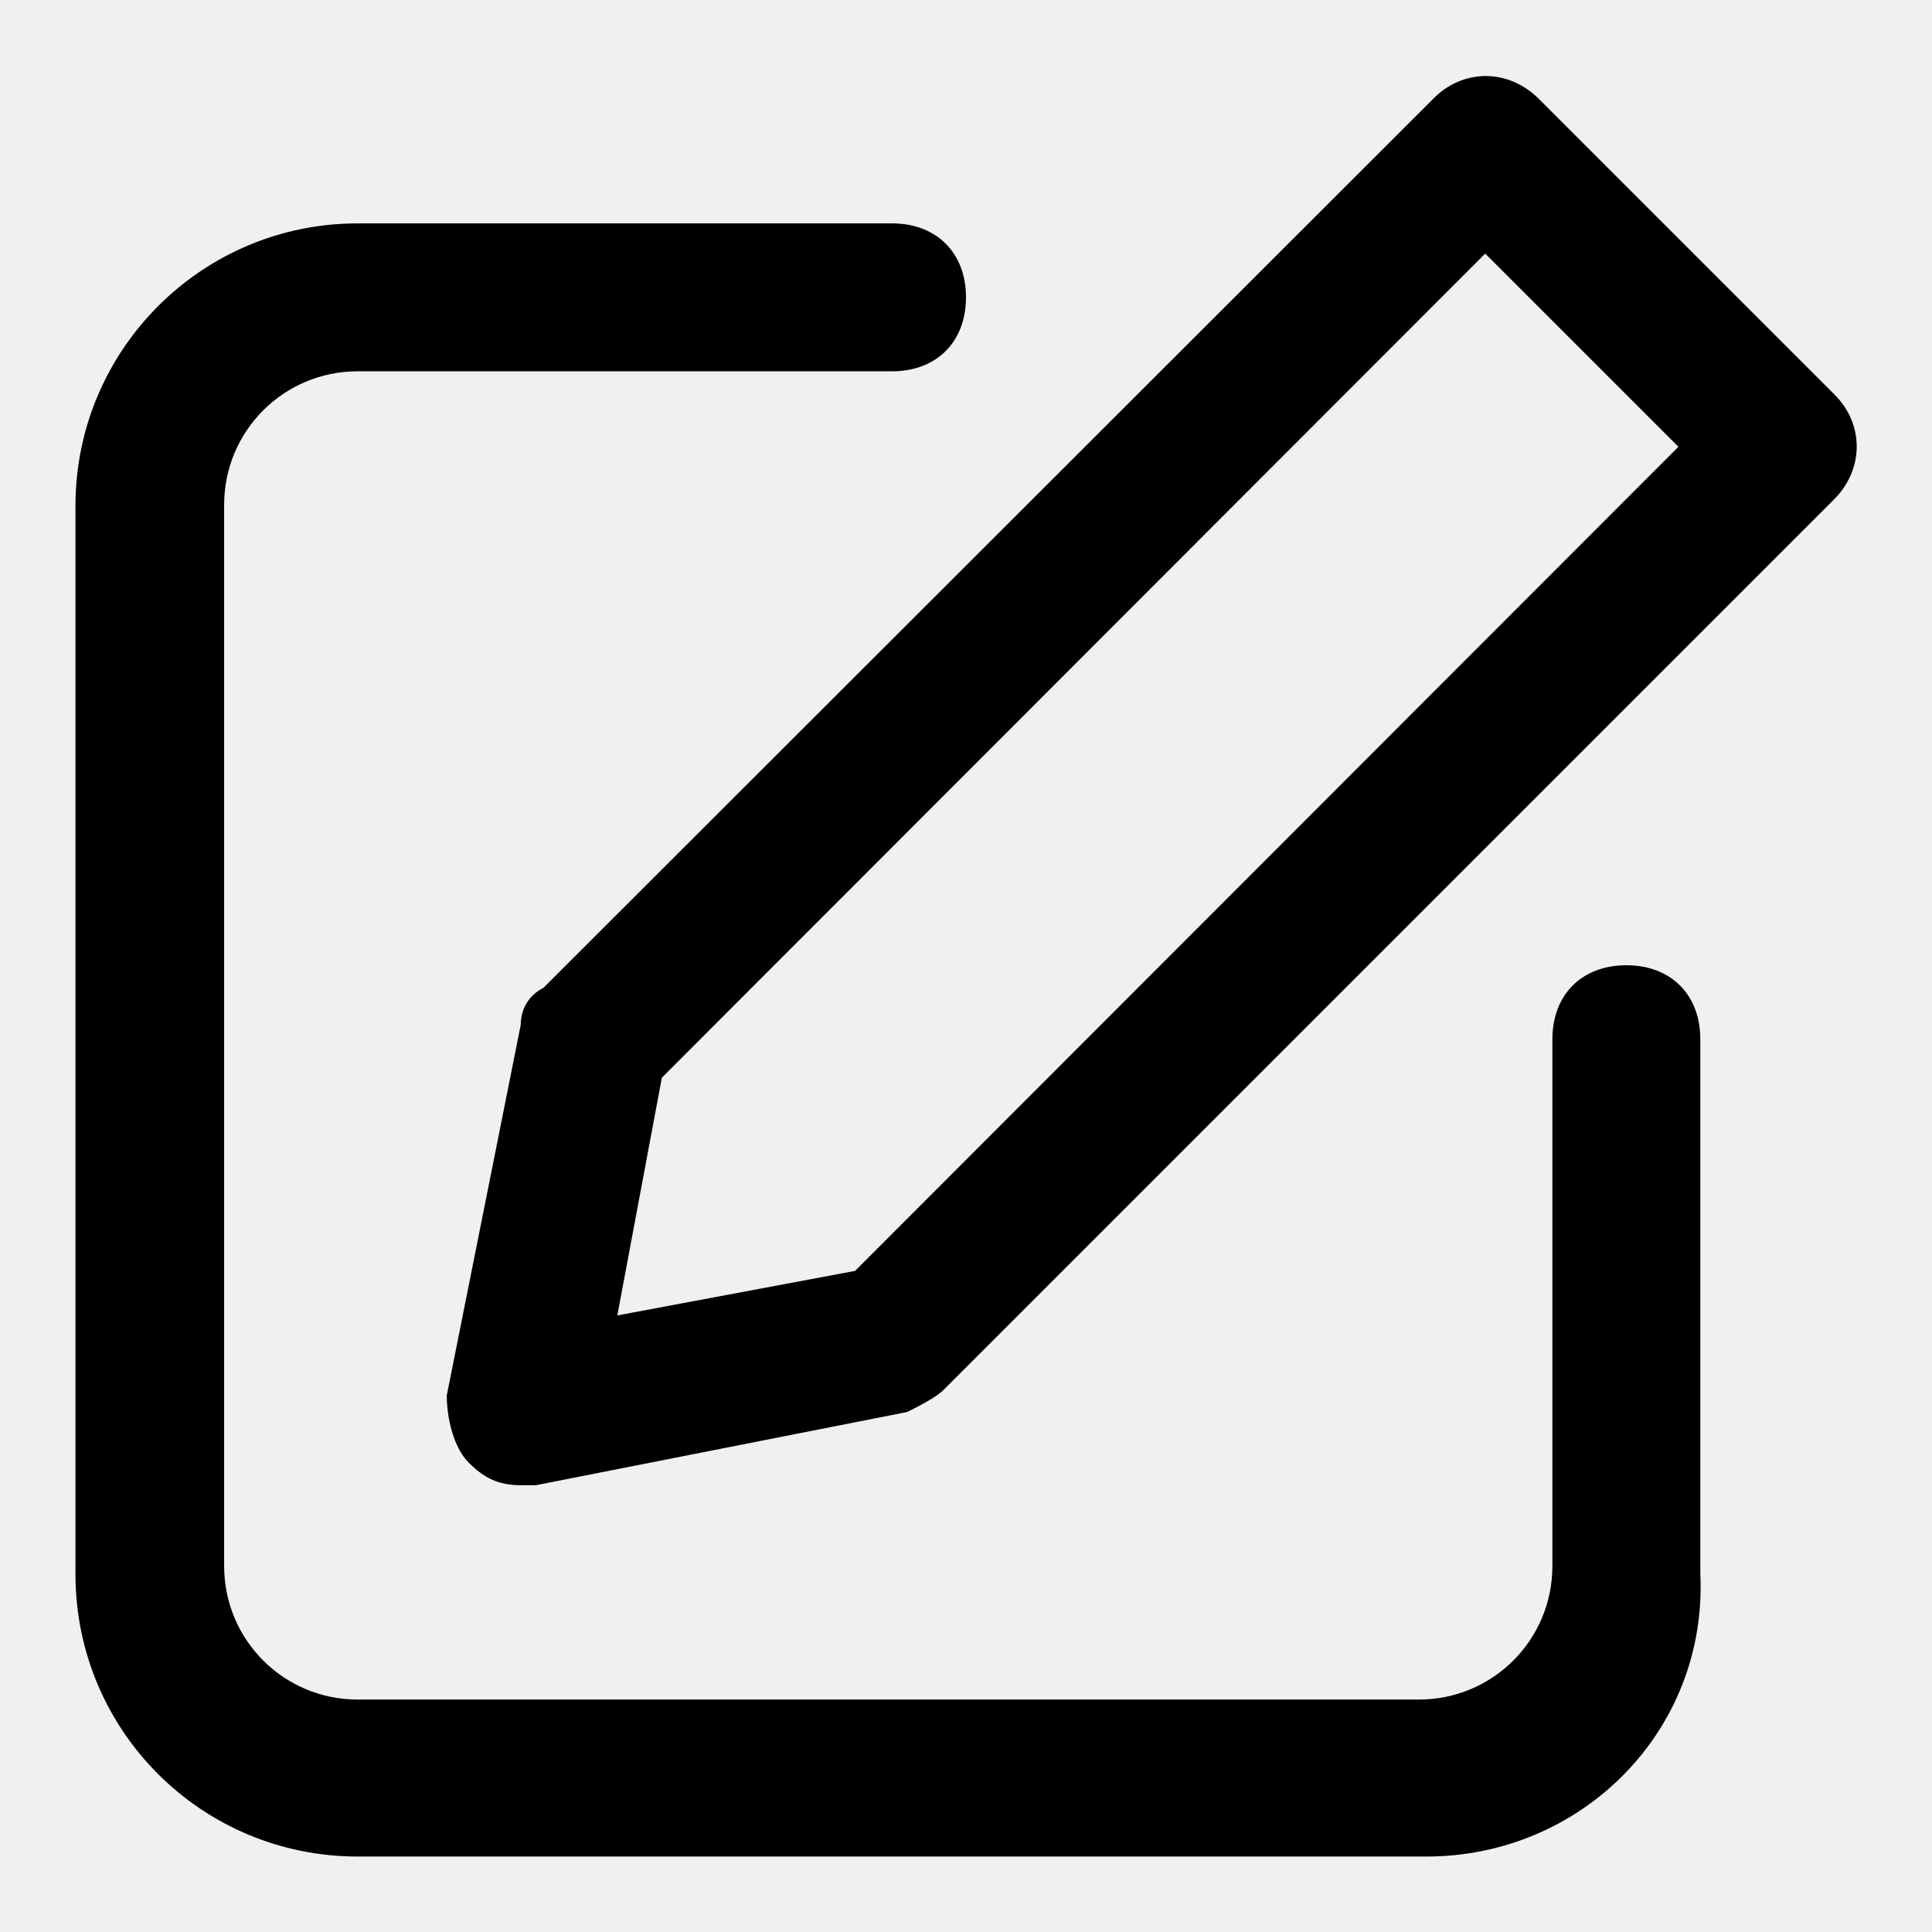
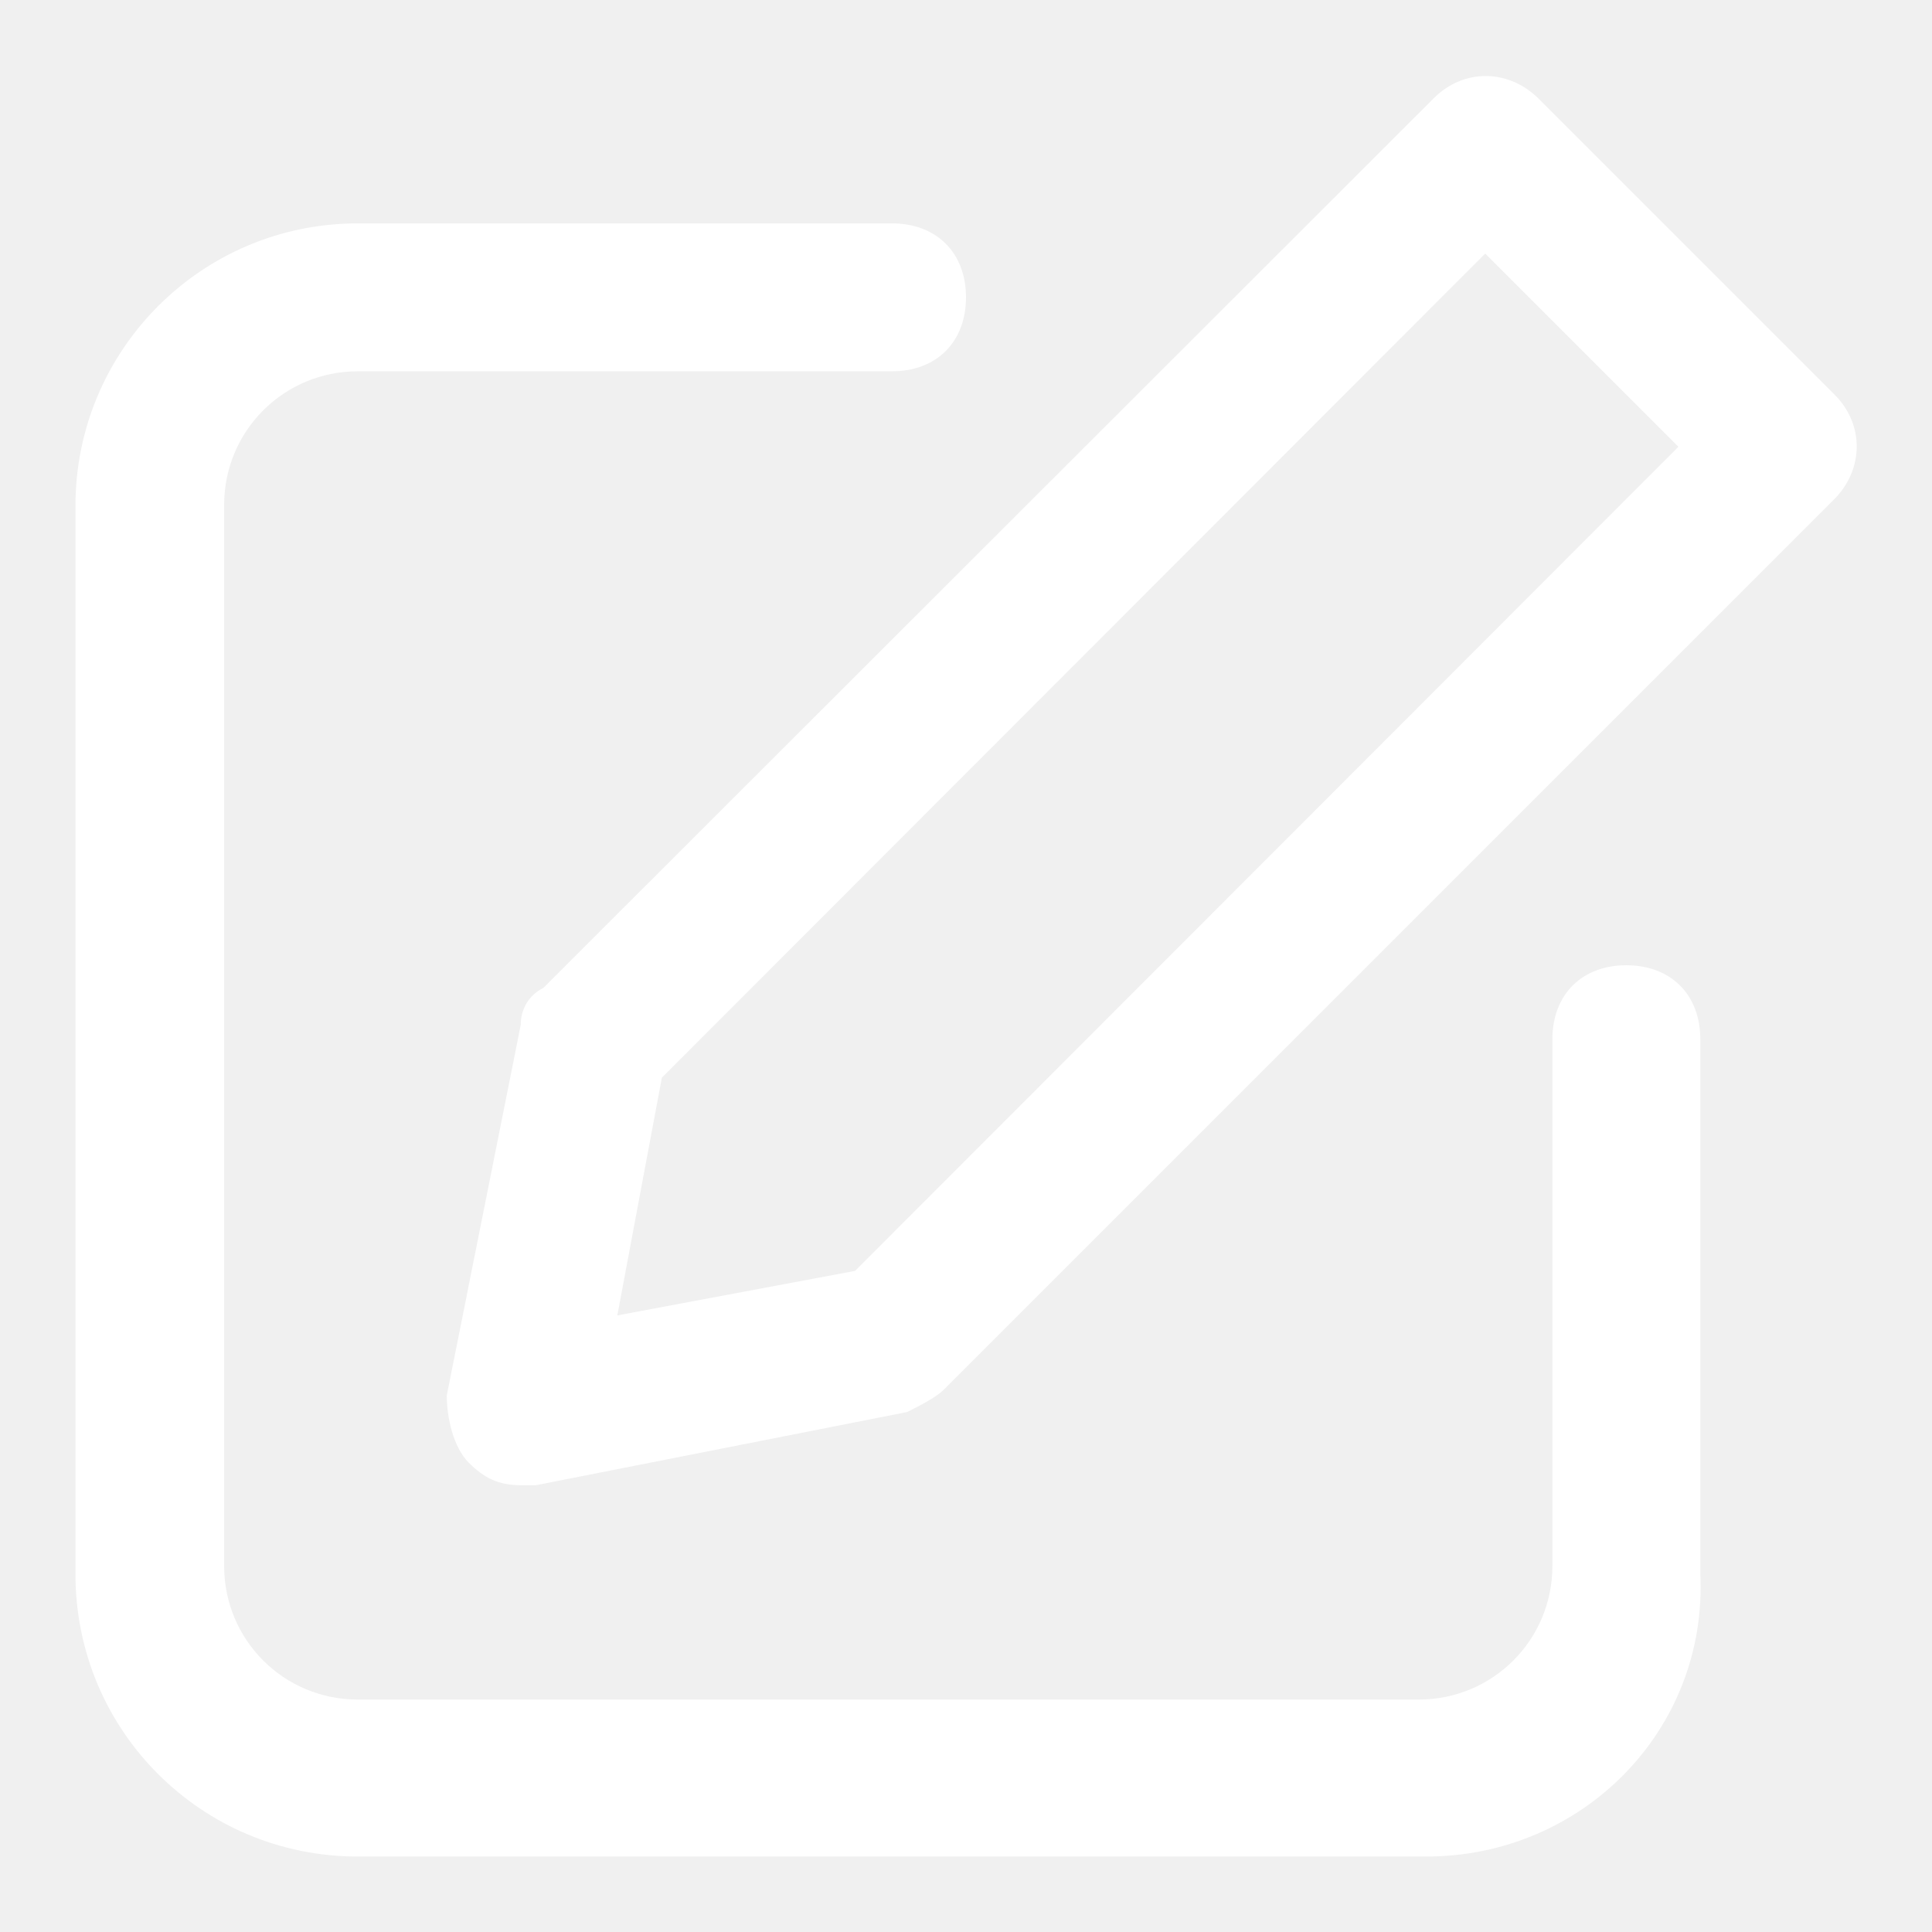
<svg xmlns="http://www.w3.org/2000/svg" version="1.1" x="0px" y="0px" viewBox="0 0 256 256" enable-background="new 0 0 256 256" xml:space="preserve">
  <g>
    <g>
-       <path fill="#000000" d="M189,246H47.4C26.7,246,10,229.3,10,208.6V67c0-20.6,16.7-37.4,37.4-37.4h70.8c5.9,0,9.8,3.9,9.8,9.8c0,5.9-3.9,9.8-9.8,9.8H47.4c-9.8,0-17.7,7.9-17.7,17.7v140.6c0,9.8,7.9,17.7,17.7,17.7H188c9.8,0,17.7-7.9,17.7-17.7v-69.8c0-5.9,3.9-9.8,9.8-9.8c5.9,0,9.8,3.9,9.8,9.8v70.8C226.3,229.3,209.6,246,189,246z" />
-       <path fill="#000000" d="M69,196.8c-3,0-4.9-1-6.9-3c-2-2-2.9-5.9-2.9-8.9l9.8-49.1c0-2,1-3.9,3-4.9L190,13c3.9-3.9,9.8-3.9,13.8,0l39.3,39.3c3.9,3.9,3.9,9.8,0,13.8l-118,118c-1,1-2.9,2-4.9,3L71,196.8C70,196.8,70,196.8,69,196.8z M87.7,142.8l-5.9,31.5l31.5-5.9L222.4,59.2l-25.6-25.6L87.7,142.8z" />
+       <path fill="white" d="M189,246H47.4C26.7,246,10,229.3,10,208.6V67c0-20.6,16.7-37.4,37.4-37.4h70.8c5.9,0,9.8,3.9,9.8,9.8c0,5.9-3.9,9.8-9.8,9.8H47.4c-9.8,0-17.7,7.9-17.7,17.7v140.6c0,9.8,7.9,17.7,17.7,17.7H188c9.8,0,17.7-7.9,17.7-17.7v-69.8c0-5.9,3.9-9.8,9.8-9.8c5.9,0,9.8,3.9,9.8,9.8v70.8C226.3,229.3,209.6,246,189,246z" />
+       <path fill="white" d="M69,196.8c-3,0-4.9-1-6.9-3c-2-2-2.9-5.9-2.9-8.9l9.8-49.1c0-2,1-3.9,3-4.9L190,13c3.9-3.9,9.8-3.9,13.8,0l39.3,39.3c3.9,3.9,3.9,9.8,0,13.8l-118,118c-1,1-2.9,2-4.9,3L71,196.8C70,196.8,70,196.8,69,196.8z M87.7,142.8l-5.9,31.5l31.5-5.9L222.4,59.2l-25.6-25.6L87.7,142.8z" />
    </g>
  </g>
</svg>
